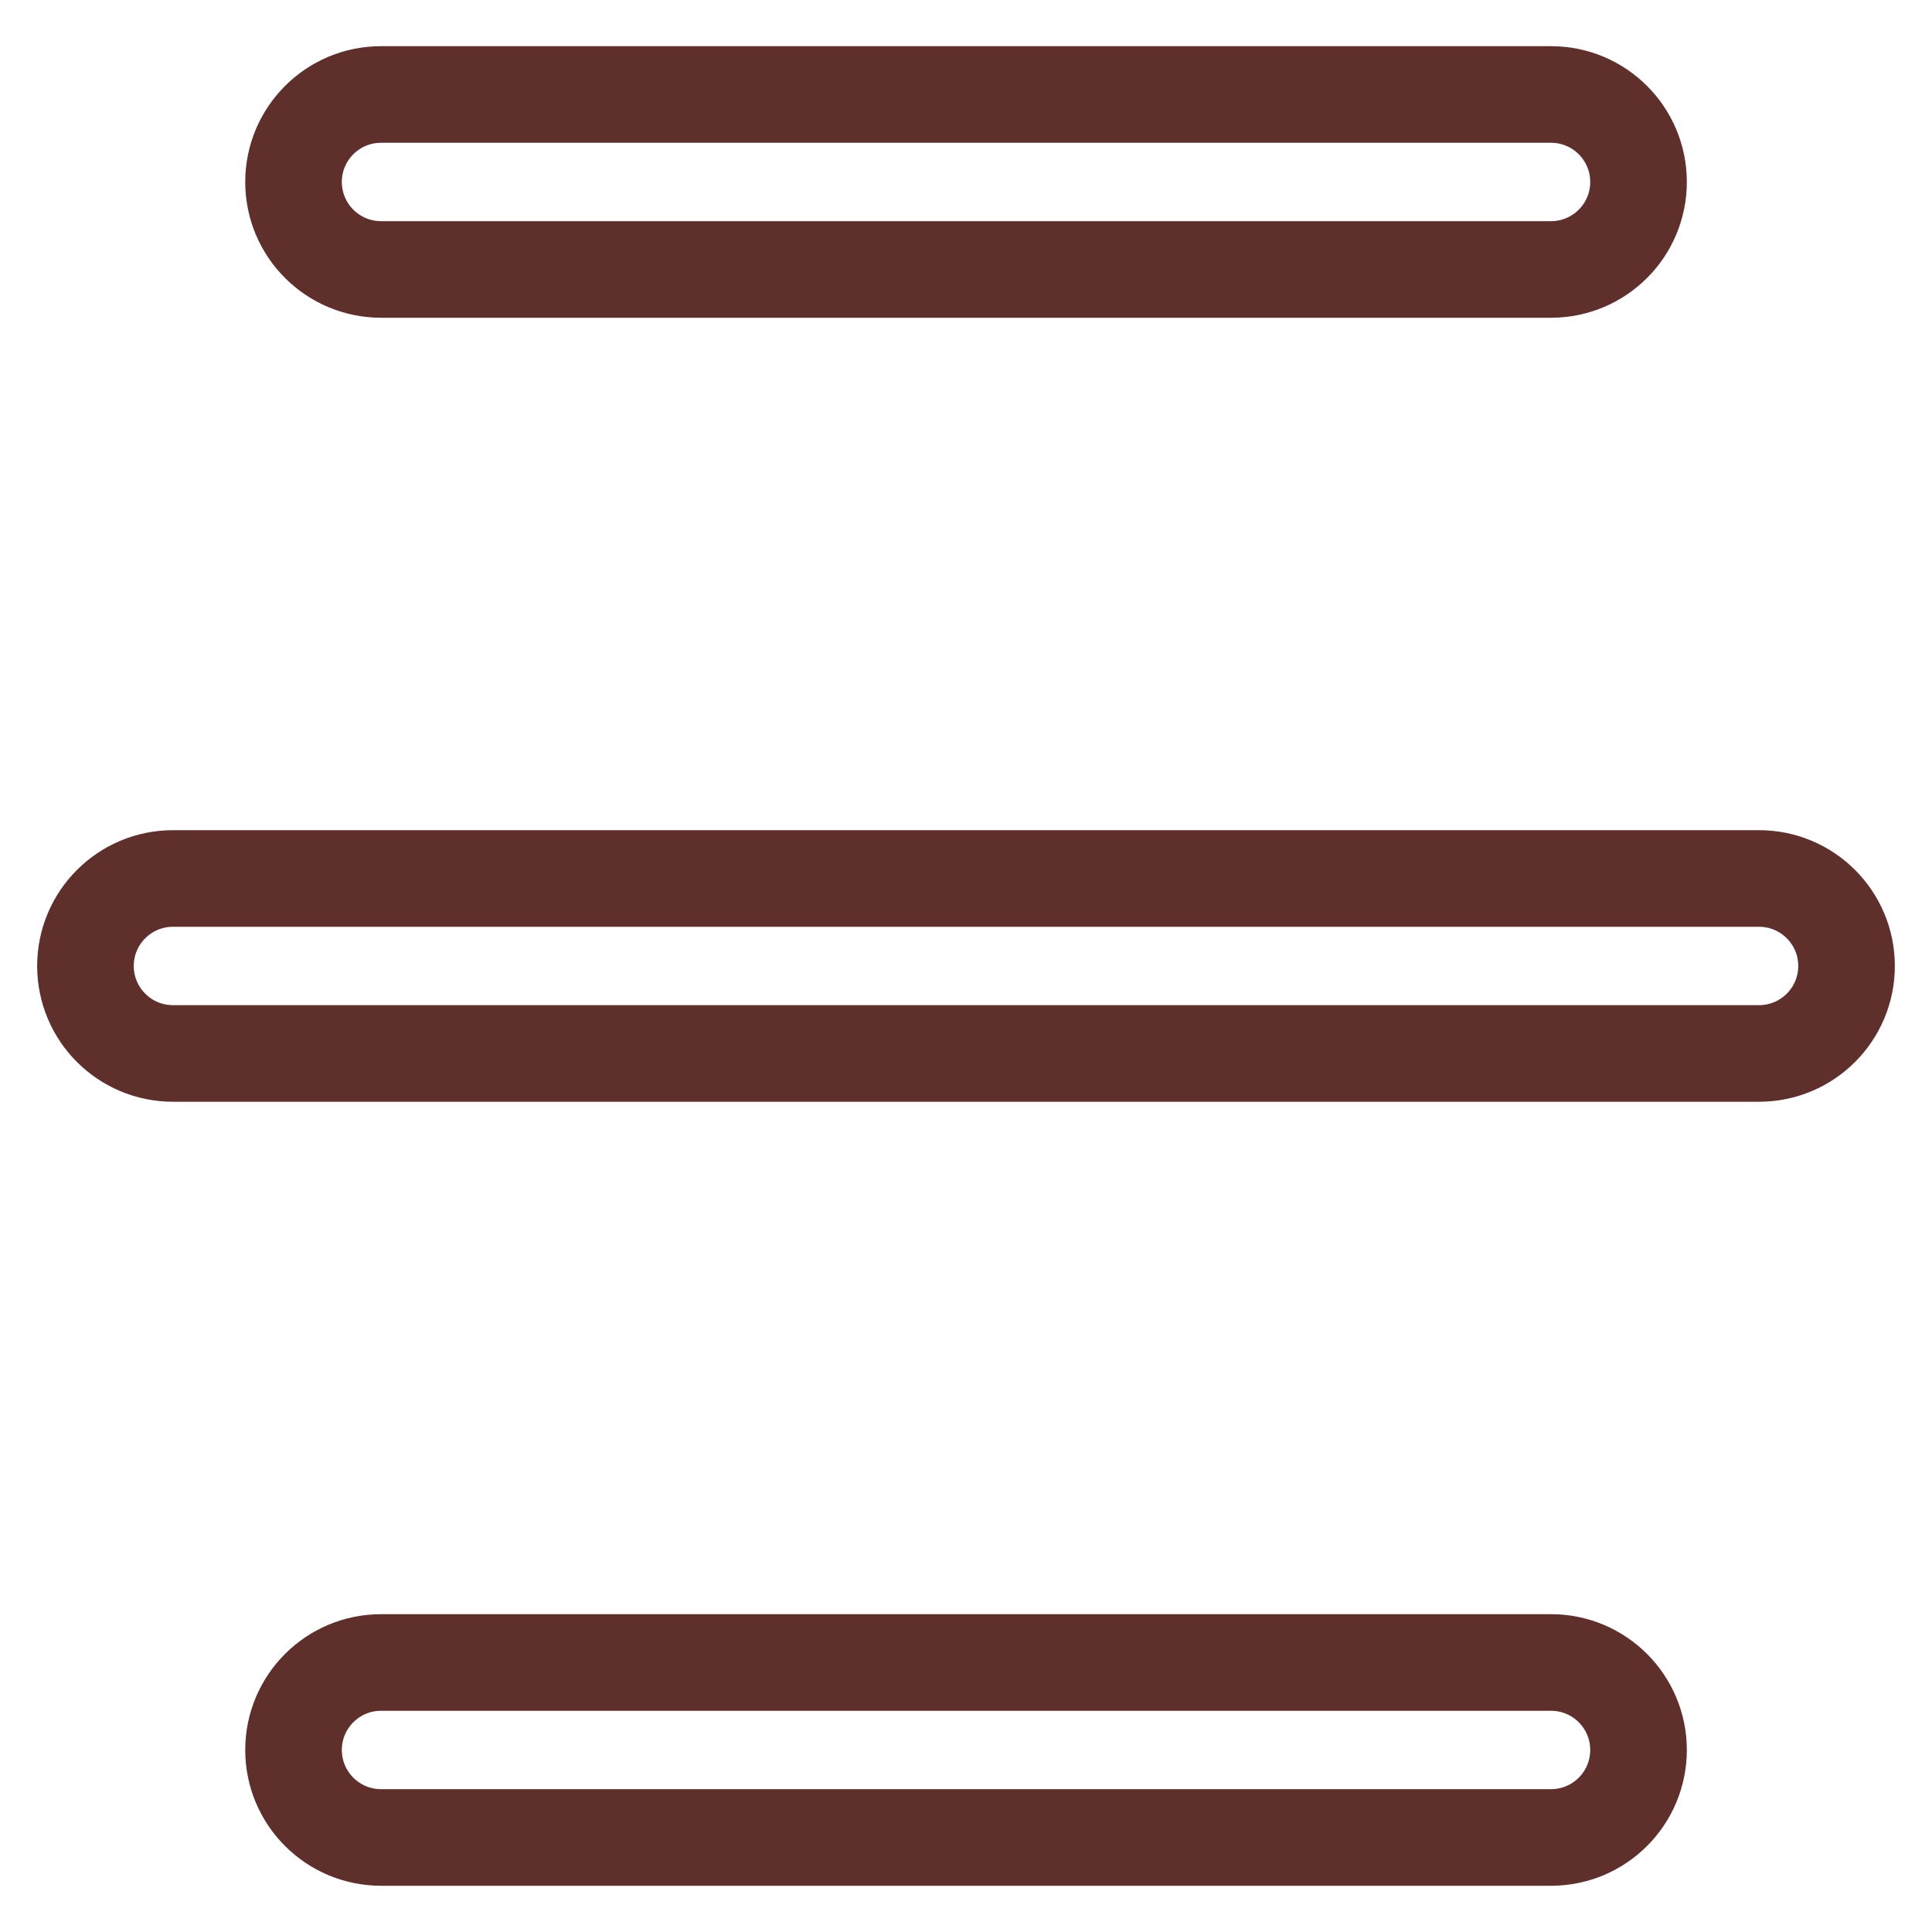
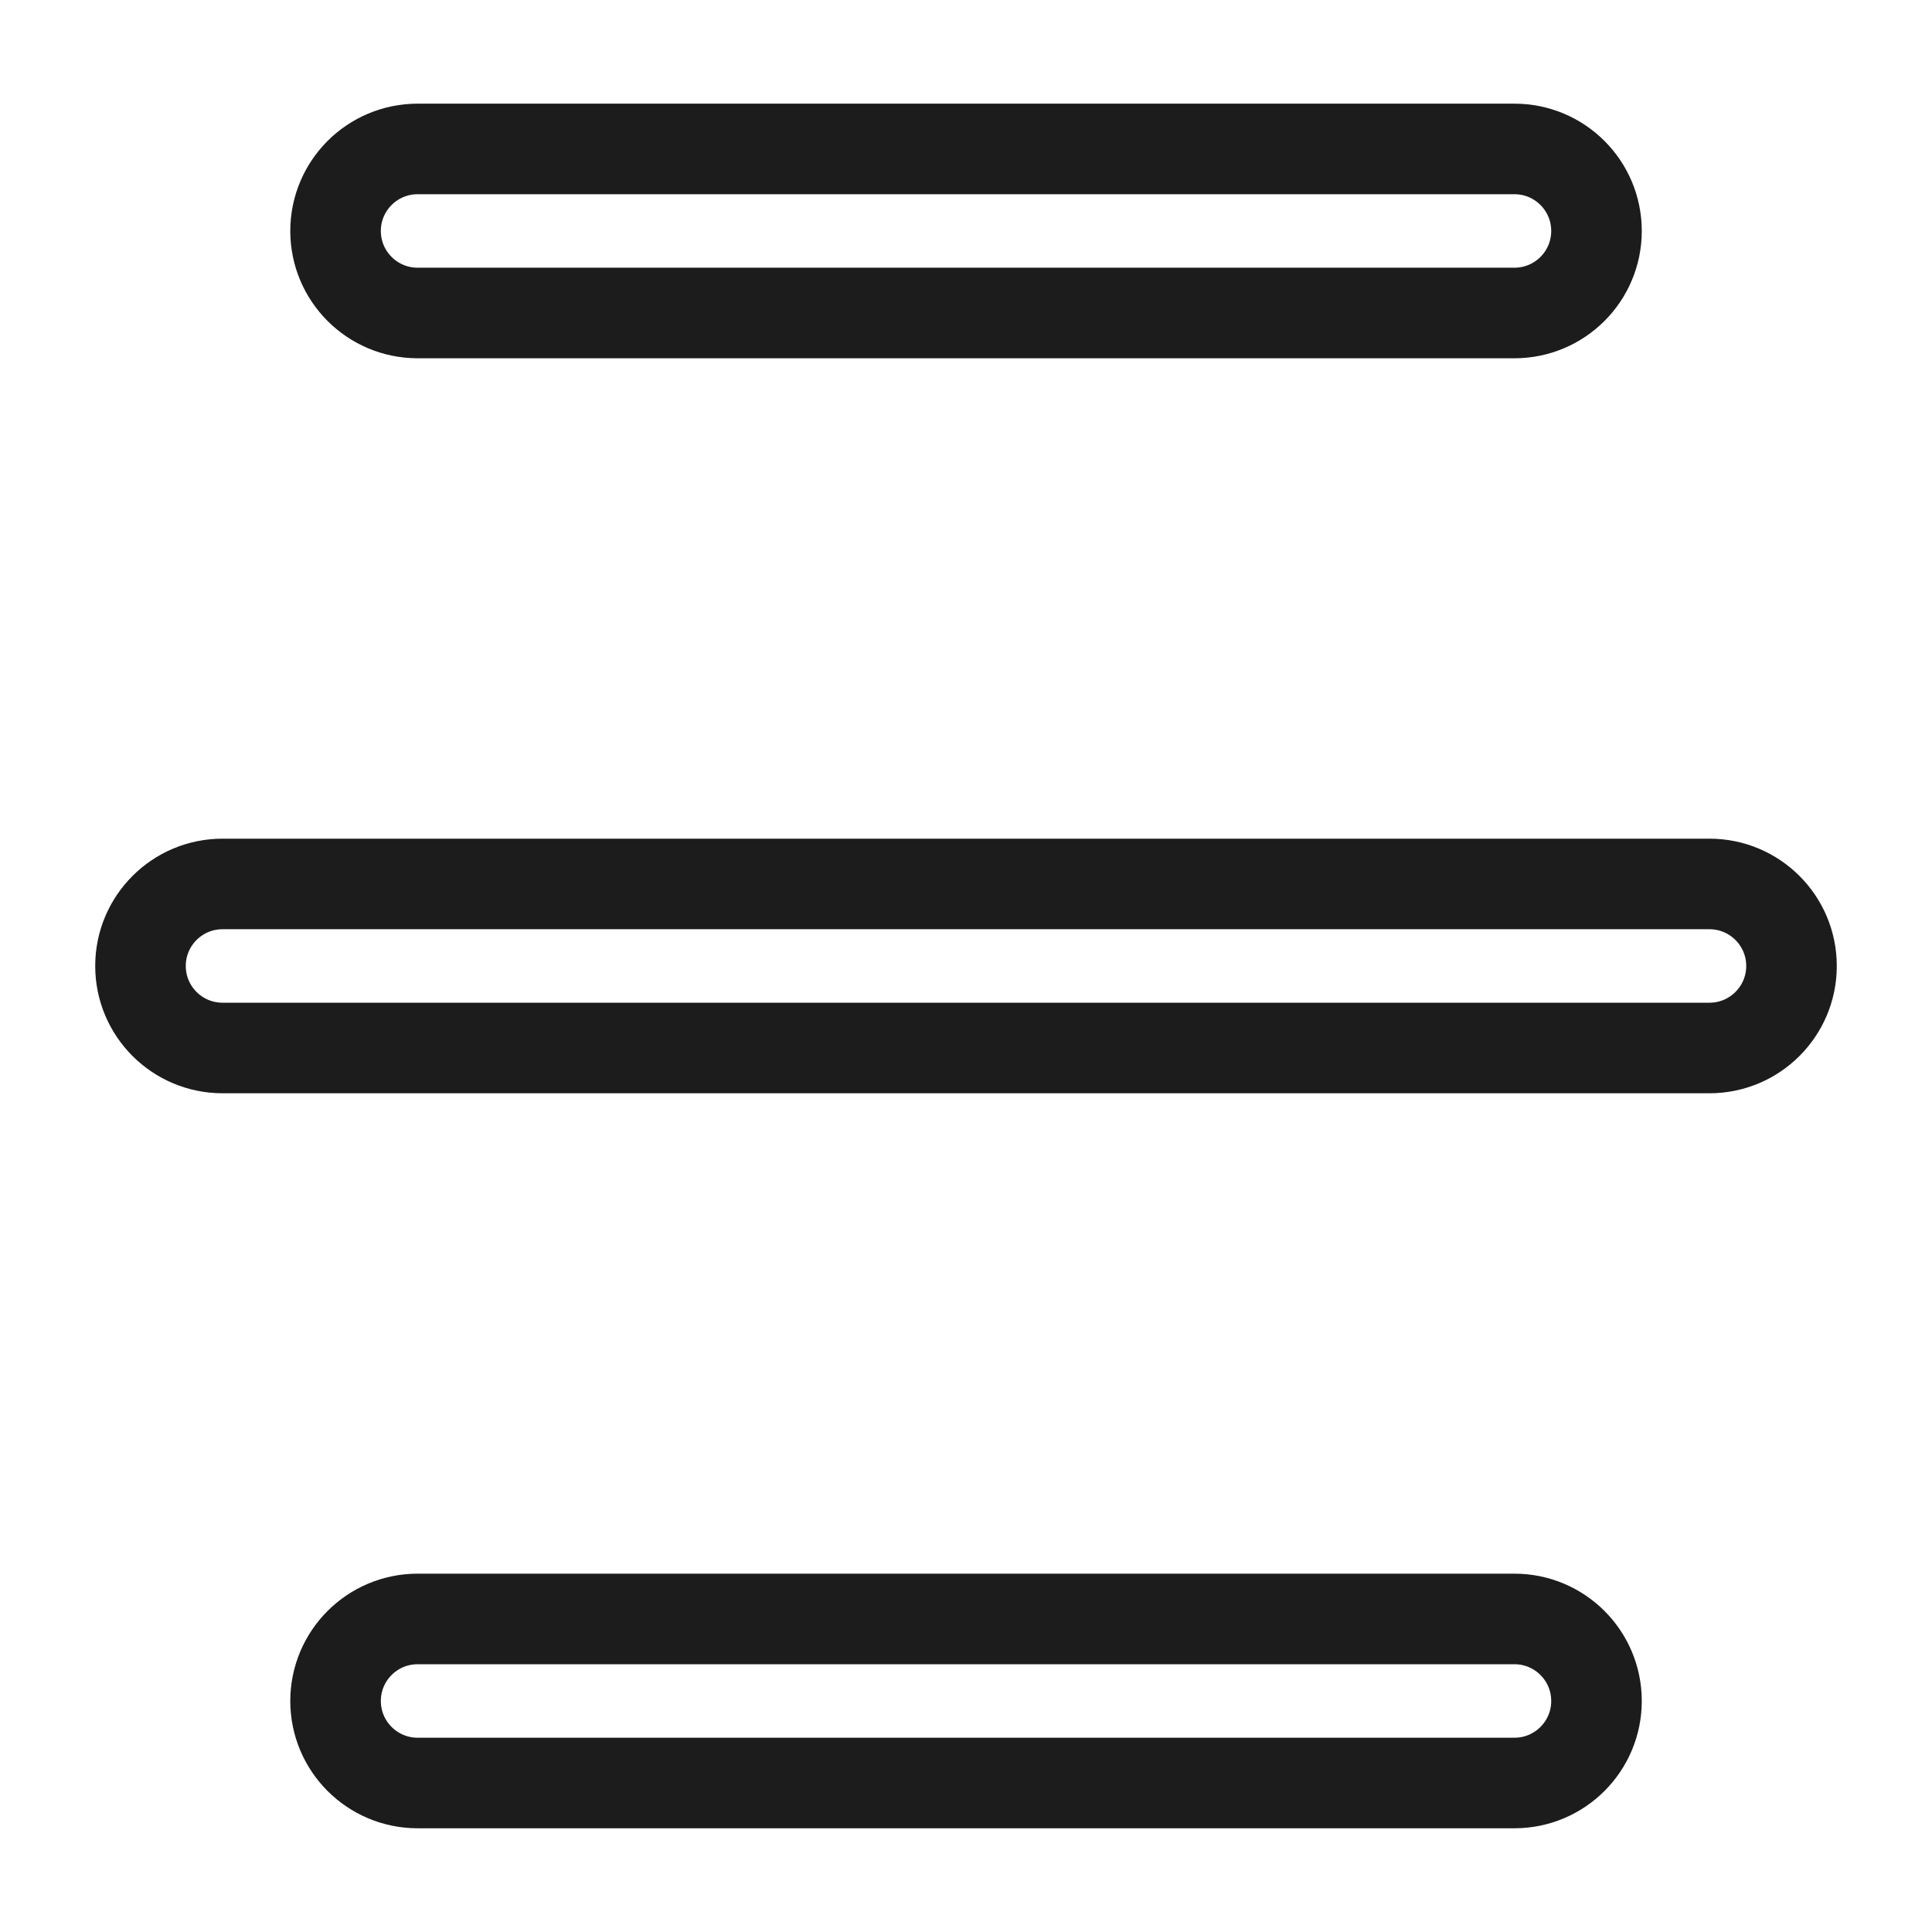
- <svg xmlns="http://www.w3.org/2000/svg" width="30" height="30" viewBox="0 0 30 30" fill="none">
-   <rect x="4.558" y="1.467" width="20.885" height="2.717" rx="1.359" stroke="#5F2F2B" stroke-width="1.5" />
-   <rect x="1.327" y="13.641" width="27.346" height="2.717" rx="1.359" stroke="#5F2F2B" stroke-width="1.5" />
-   <rect x="4.558" y="25.815" width="20.885" height="2.717" rx="1.359" stroke="#5F2F2B" stroke-width="1.5" />
+ <svg xmlns="http://www.w3.org/2000/svg" width="32" height="32" viewBox="0 0 32 32" fill="none">
+   <rect x="5.558" y="2.467" width="20.885" height="2.717" rx="1.359" stroke="#1C1C1C" stroke-width="1.5" />
+   <rect x="2.327" y="14.641" width="27.346" height="2.717" rx="1.359" stroke="#1C1C1C" stroke-width="1.5" />
+   <rect x="5.558" y="26.815" width="20.885" height="2.717" rx="1.359" stroke="#1C1C1C" stroke-width="1.5" />
</svg>
